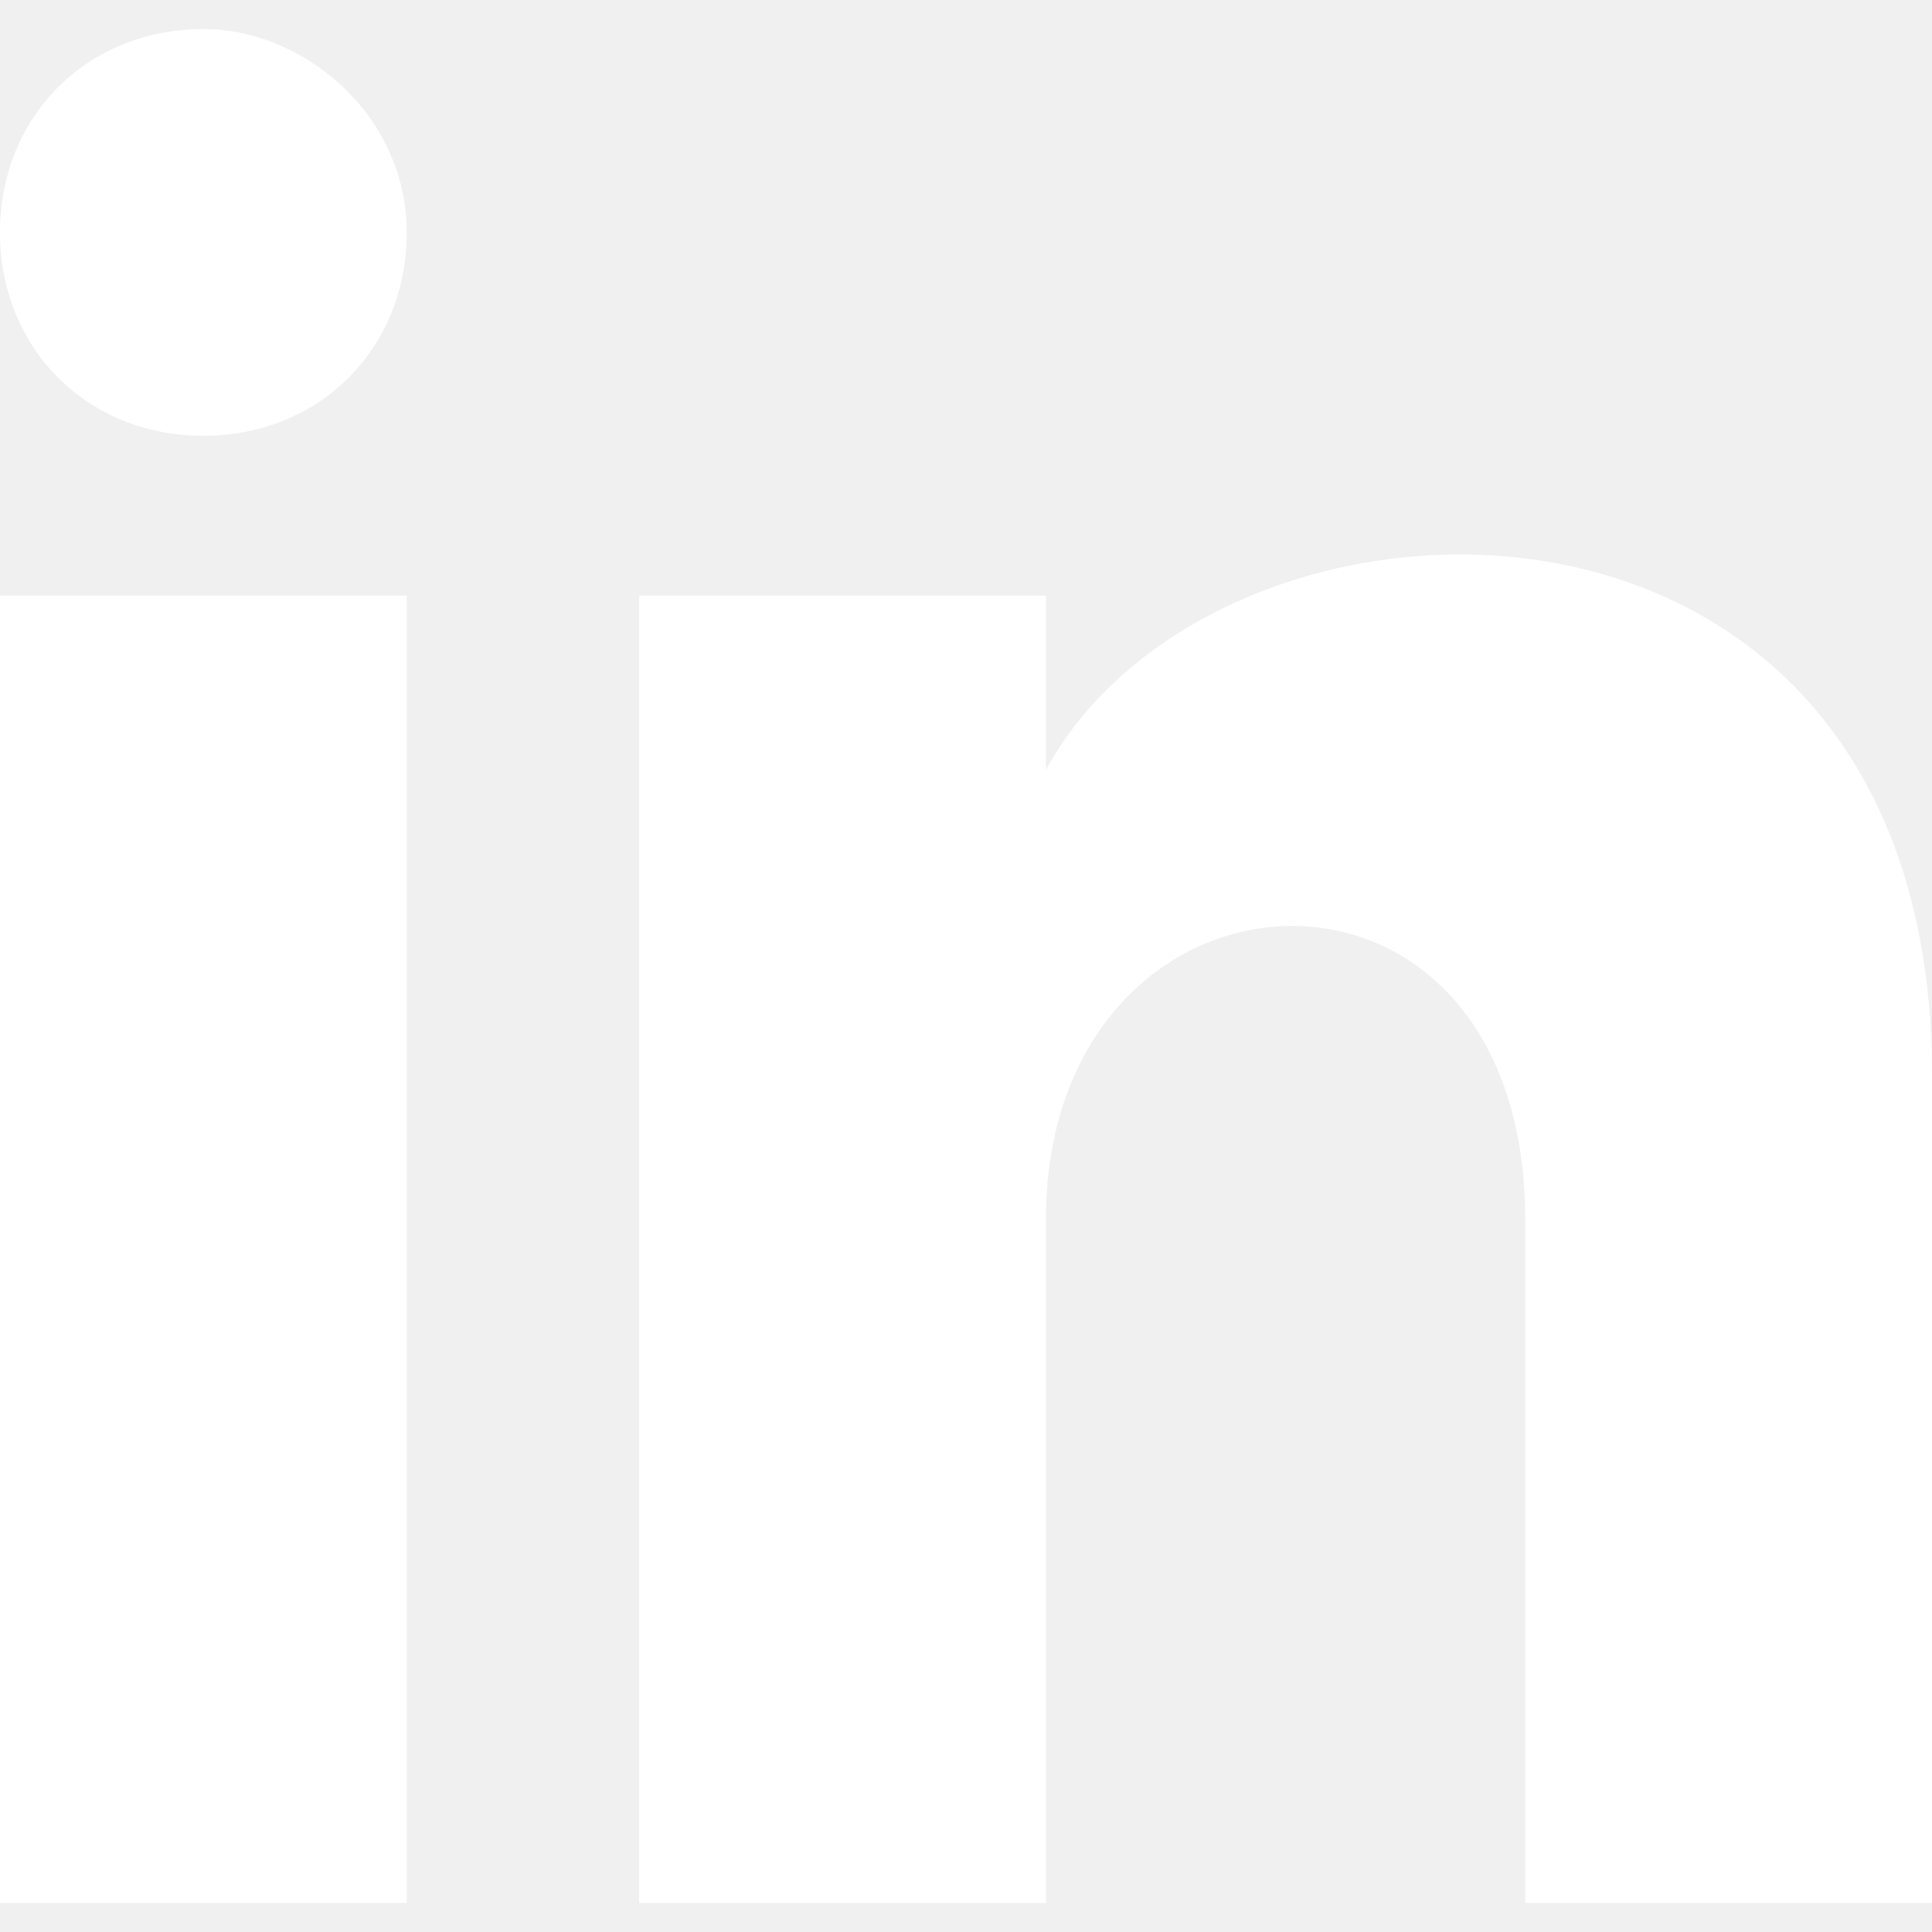
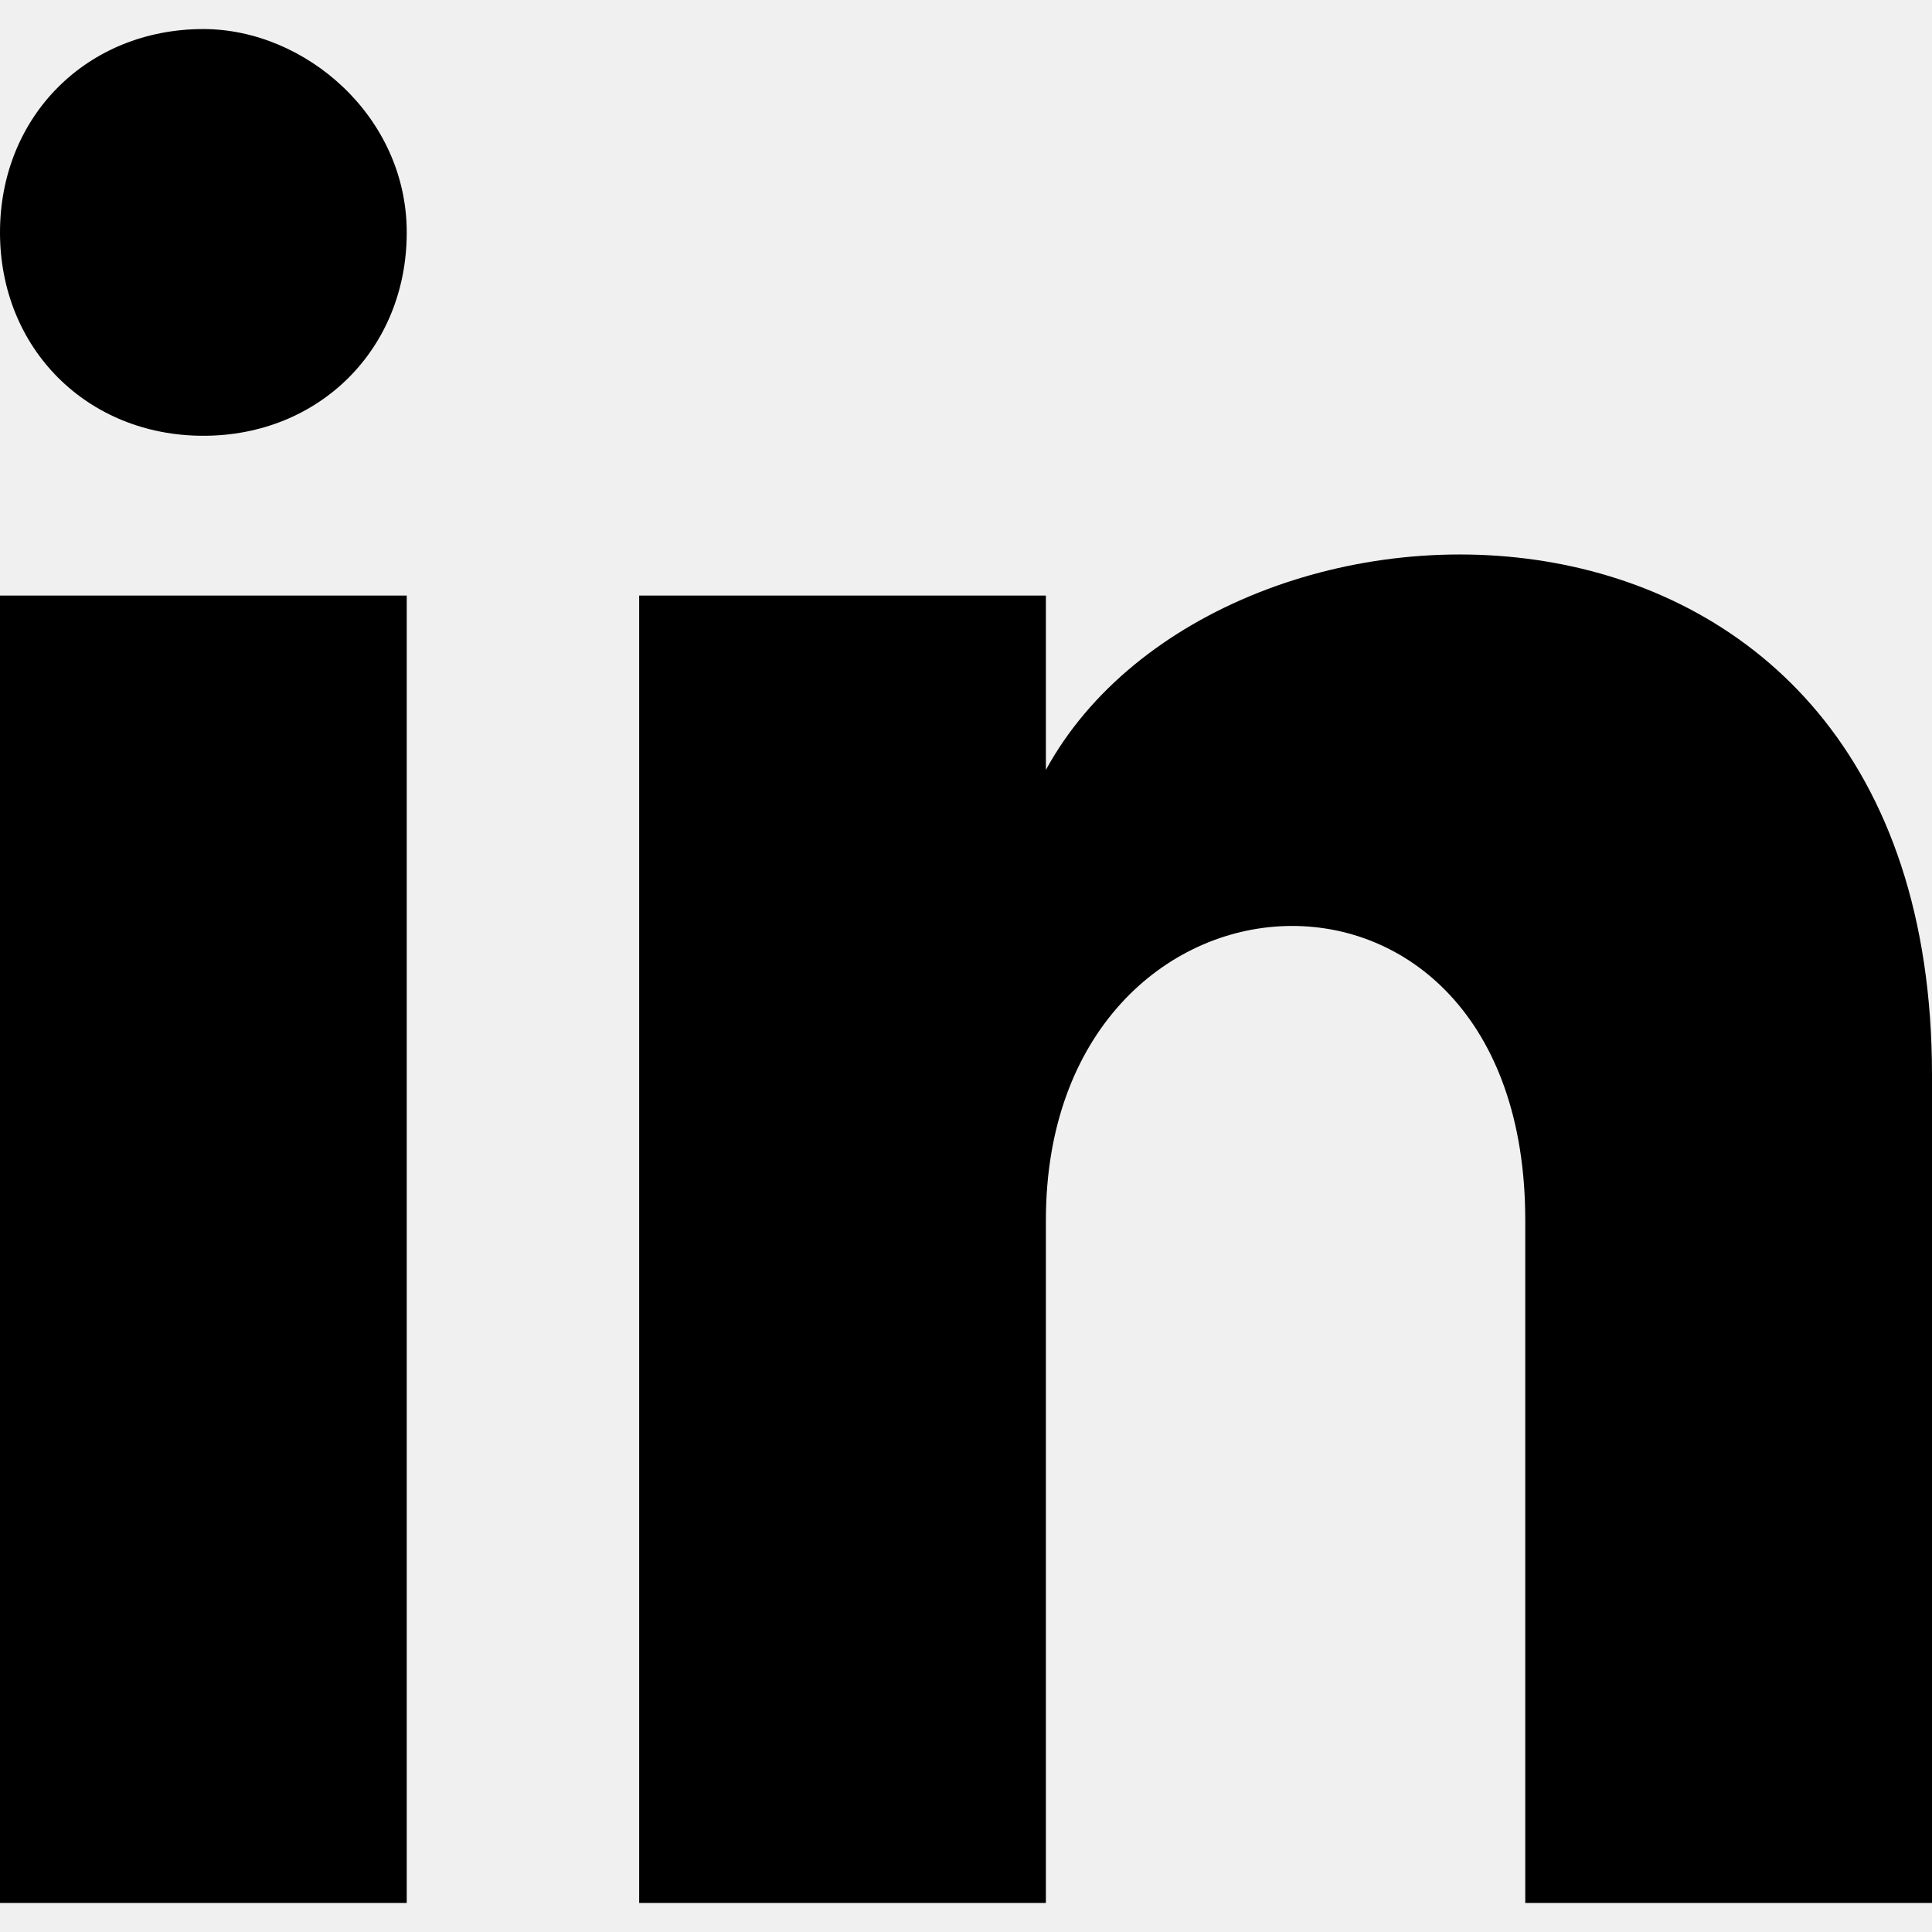
<svg xmlns="http://www.w3.org/2000/svg" version="1.1" id="Layer_1" x="0px" y="0px" width="100px" height="100px" viewBox="0 0 100 100" enable-background="new 0 0 100 100" xml:space="preserve">
-   <path fill="#FFFFFF" d="M21.053,12.03c0,6.015-4.511,10.526-10.526,10.526C4.512,22.556,0,18.045,0,12.03  C0,6.015,4.511,1.504,10.526,1.504C15.79,1.504,21.053,6.015,21.053,12.03z M21.053,30.827H0v67.669h21.053V30.827z M54.135,30.827  H33.083v67.669h21.052V63.158c0-19.549,24.812-21.053,24.812,0v35.338H100V55.639c0-33.082-36.842-32.331-45.865-15.789V30.827z" />
+   <path d="M21.053,12.03c0,6.015-4.511,10.526-10.526,10.526C4.512,22.556,0,18.045,0,12.03C0,6.015,4.511,1.504,10.526,1.504  C15.79,1.504,21.053,6.015,21.053,12.03z M21.053,30.827H0v67.669h21.053V30.827z M54.135,30.827H33.083v67.669h21.052V63.158  c0-19.549,24.812-21.053,24.812,0v35.338H100V55.639c0-33.082-36.842-32.331-45.865-15.789V30.827z" />
</svg>
